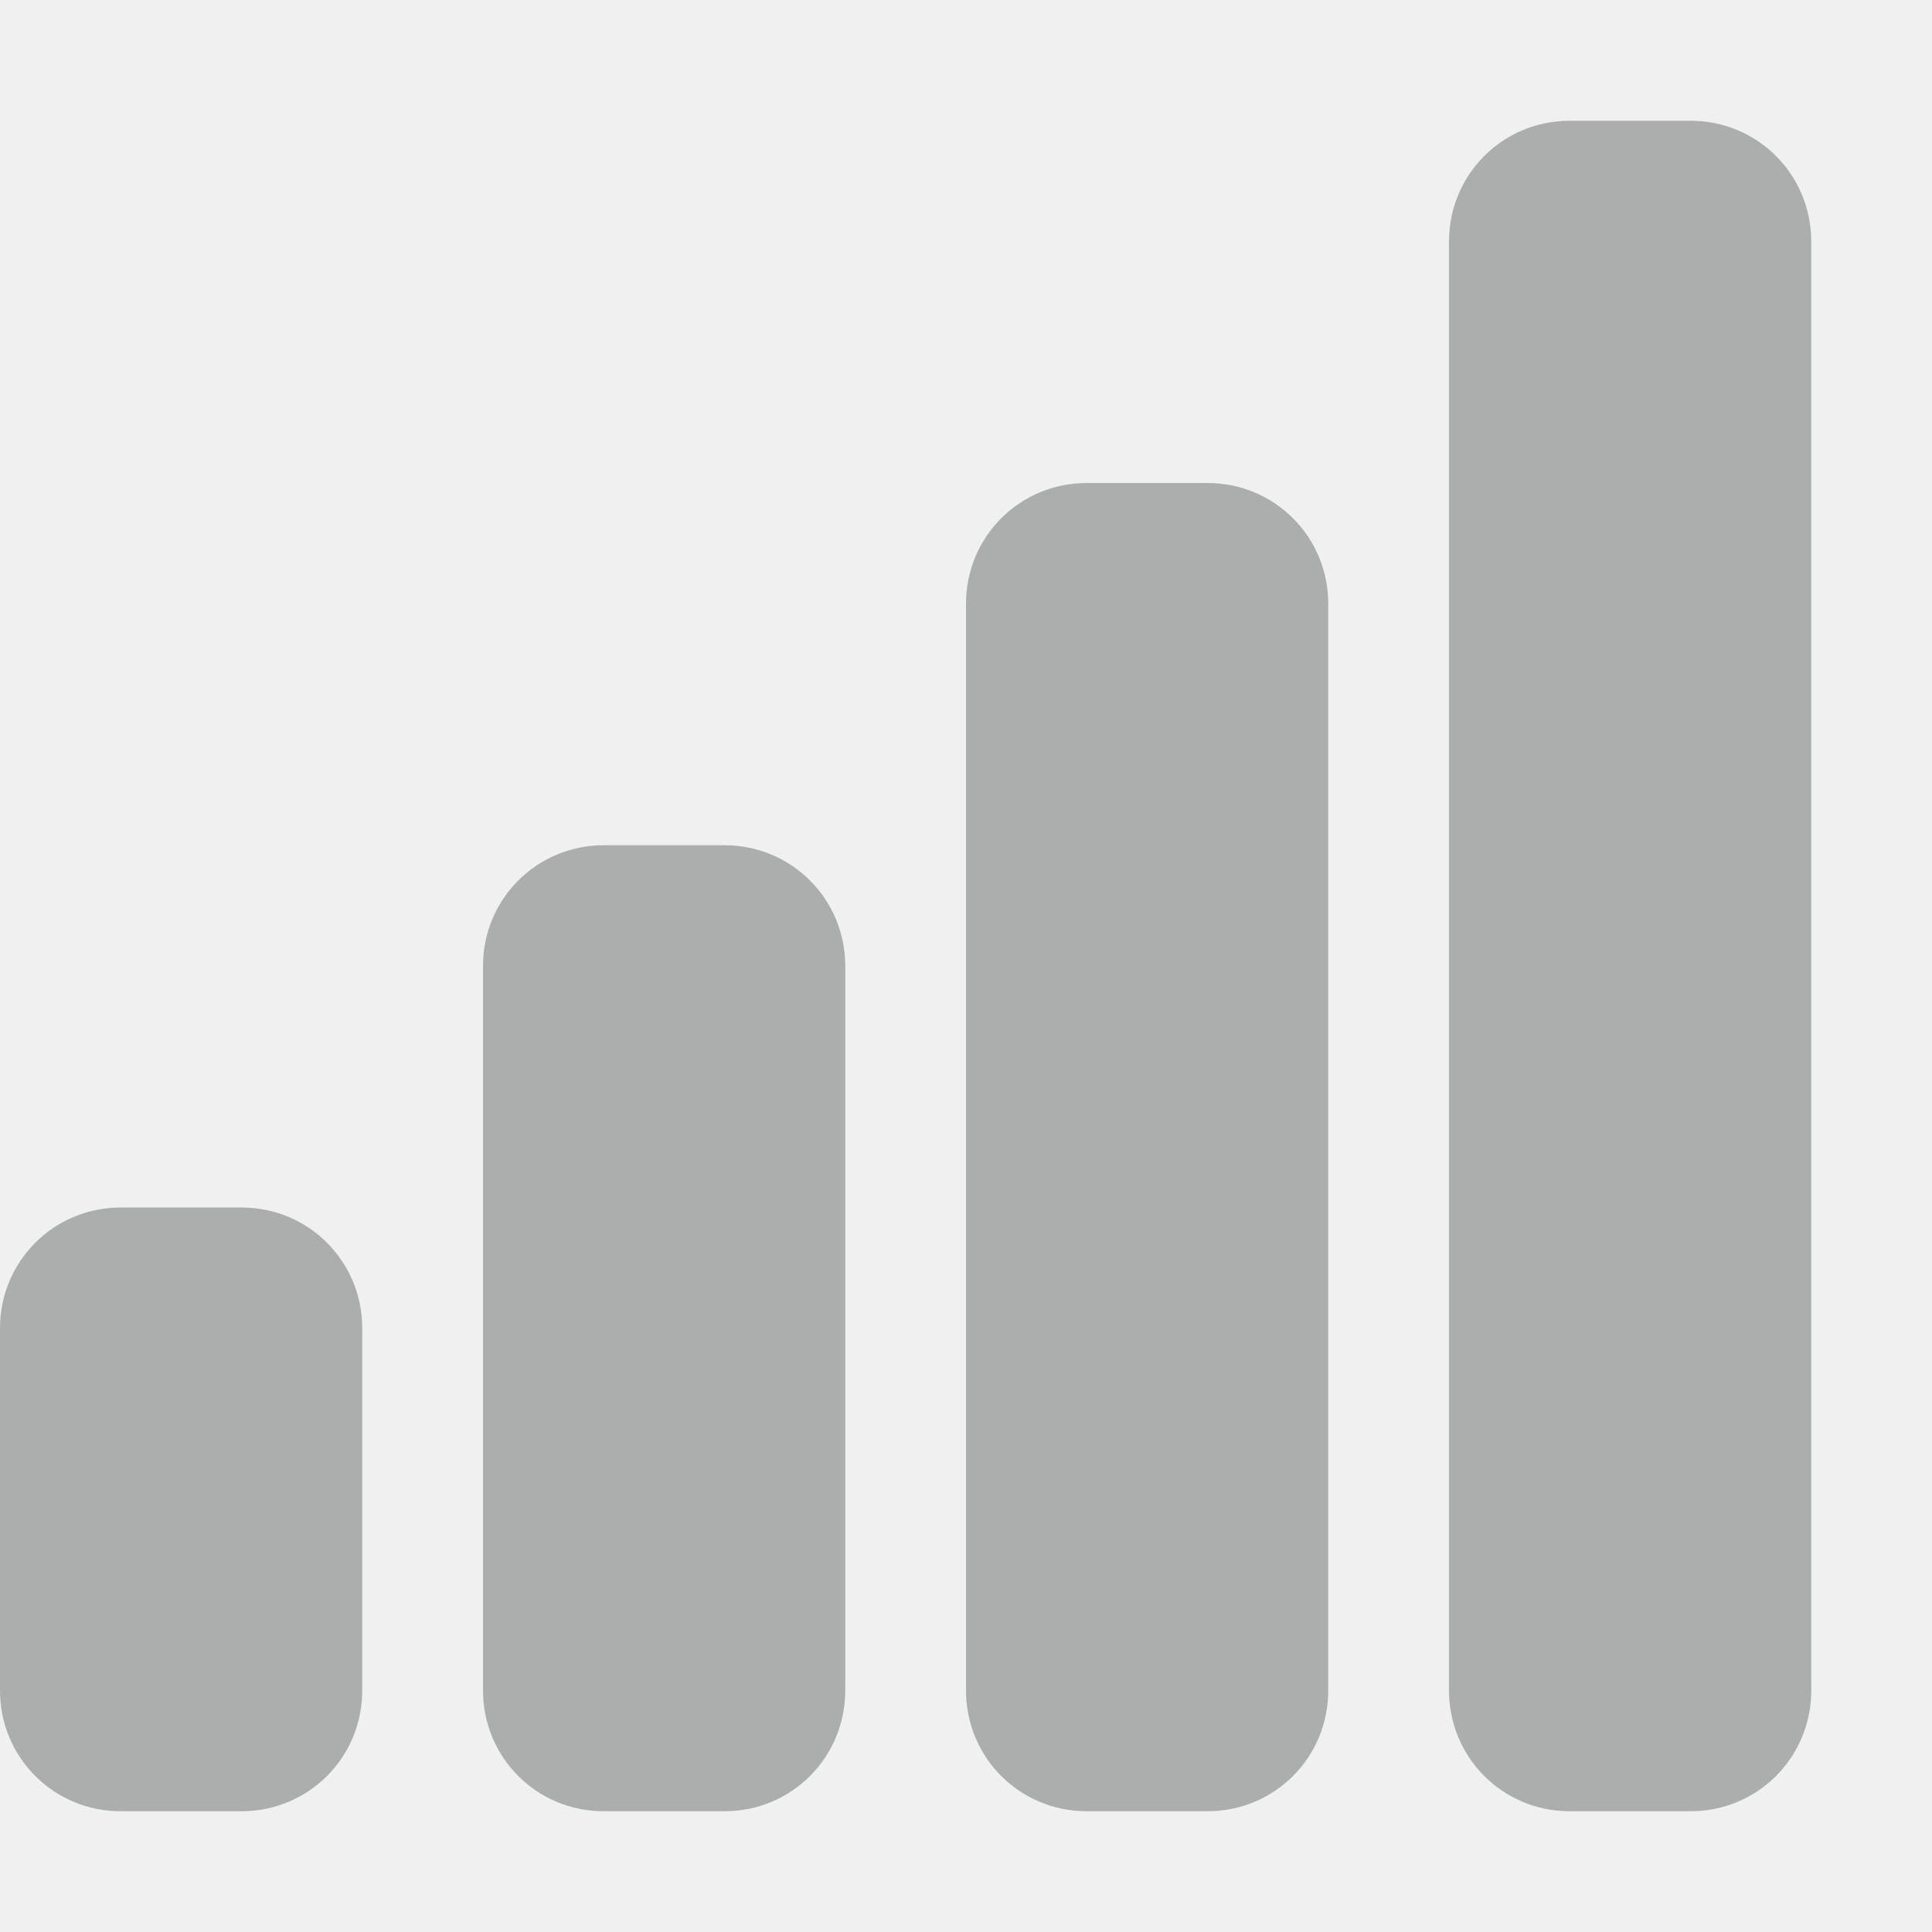
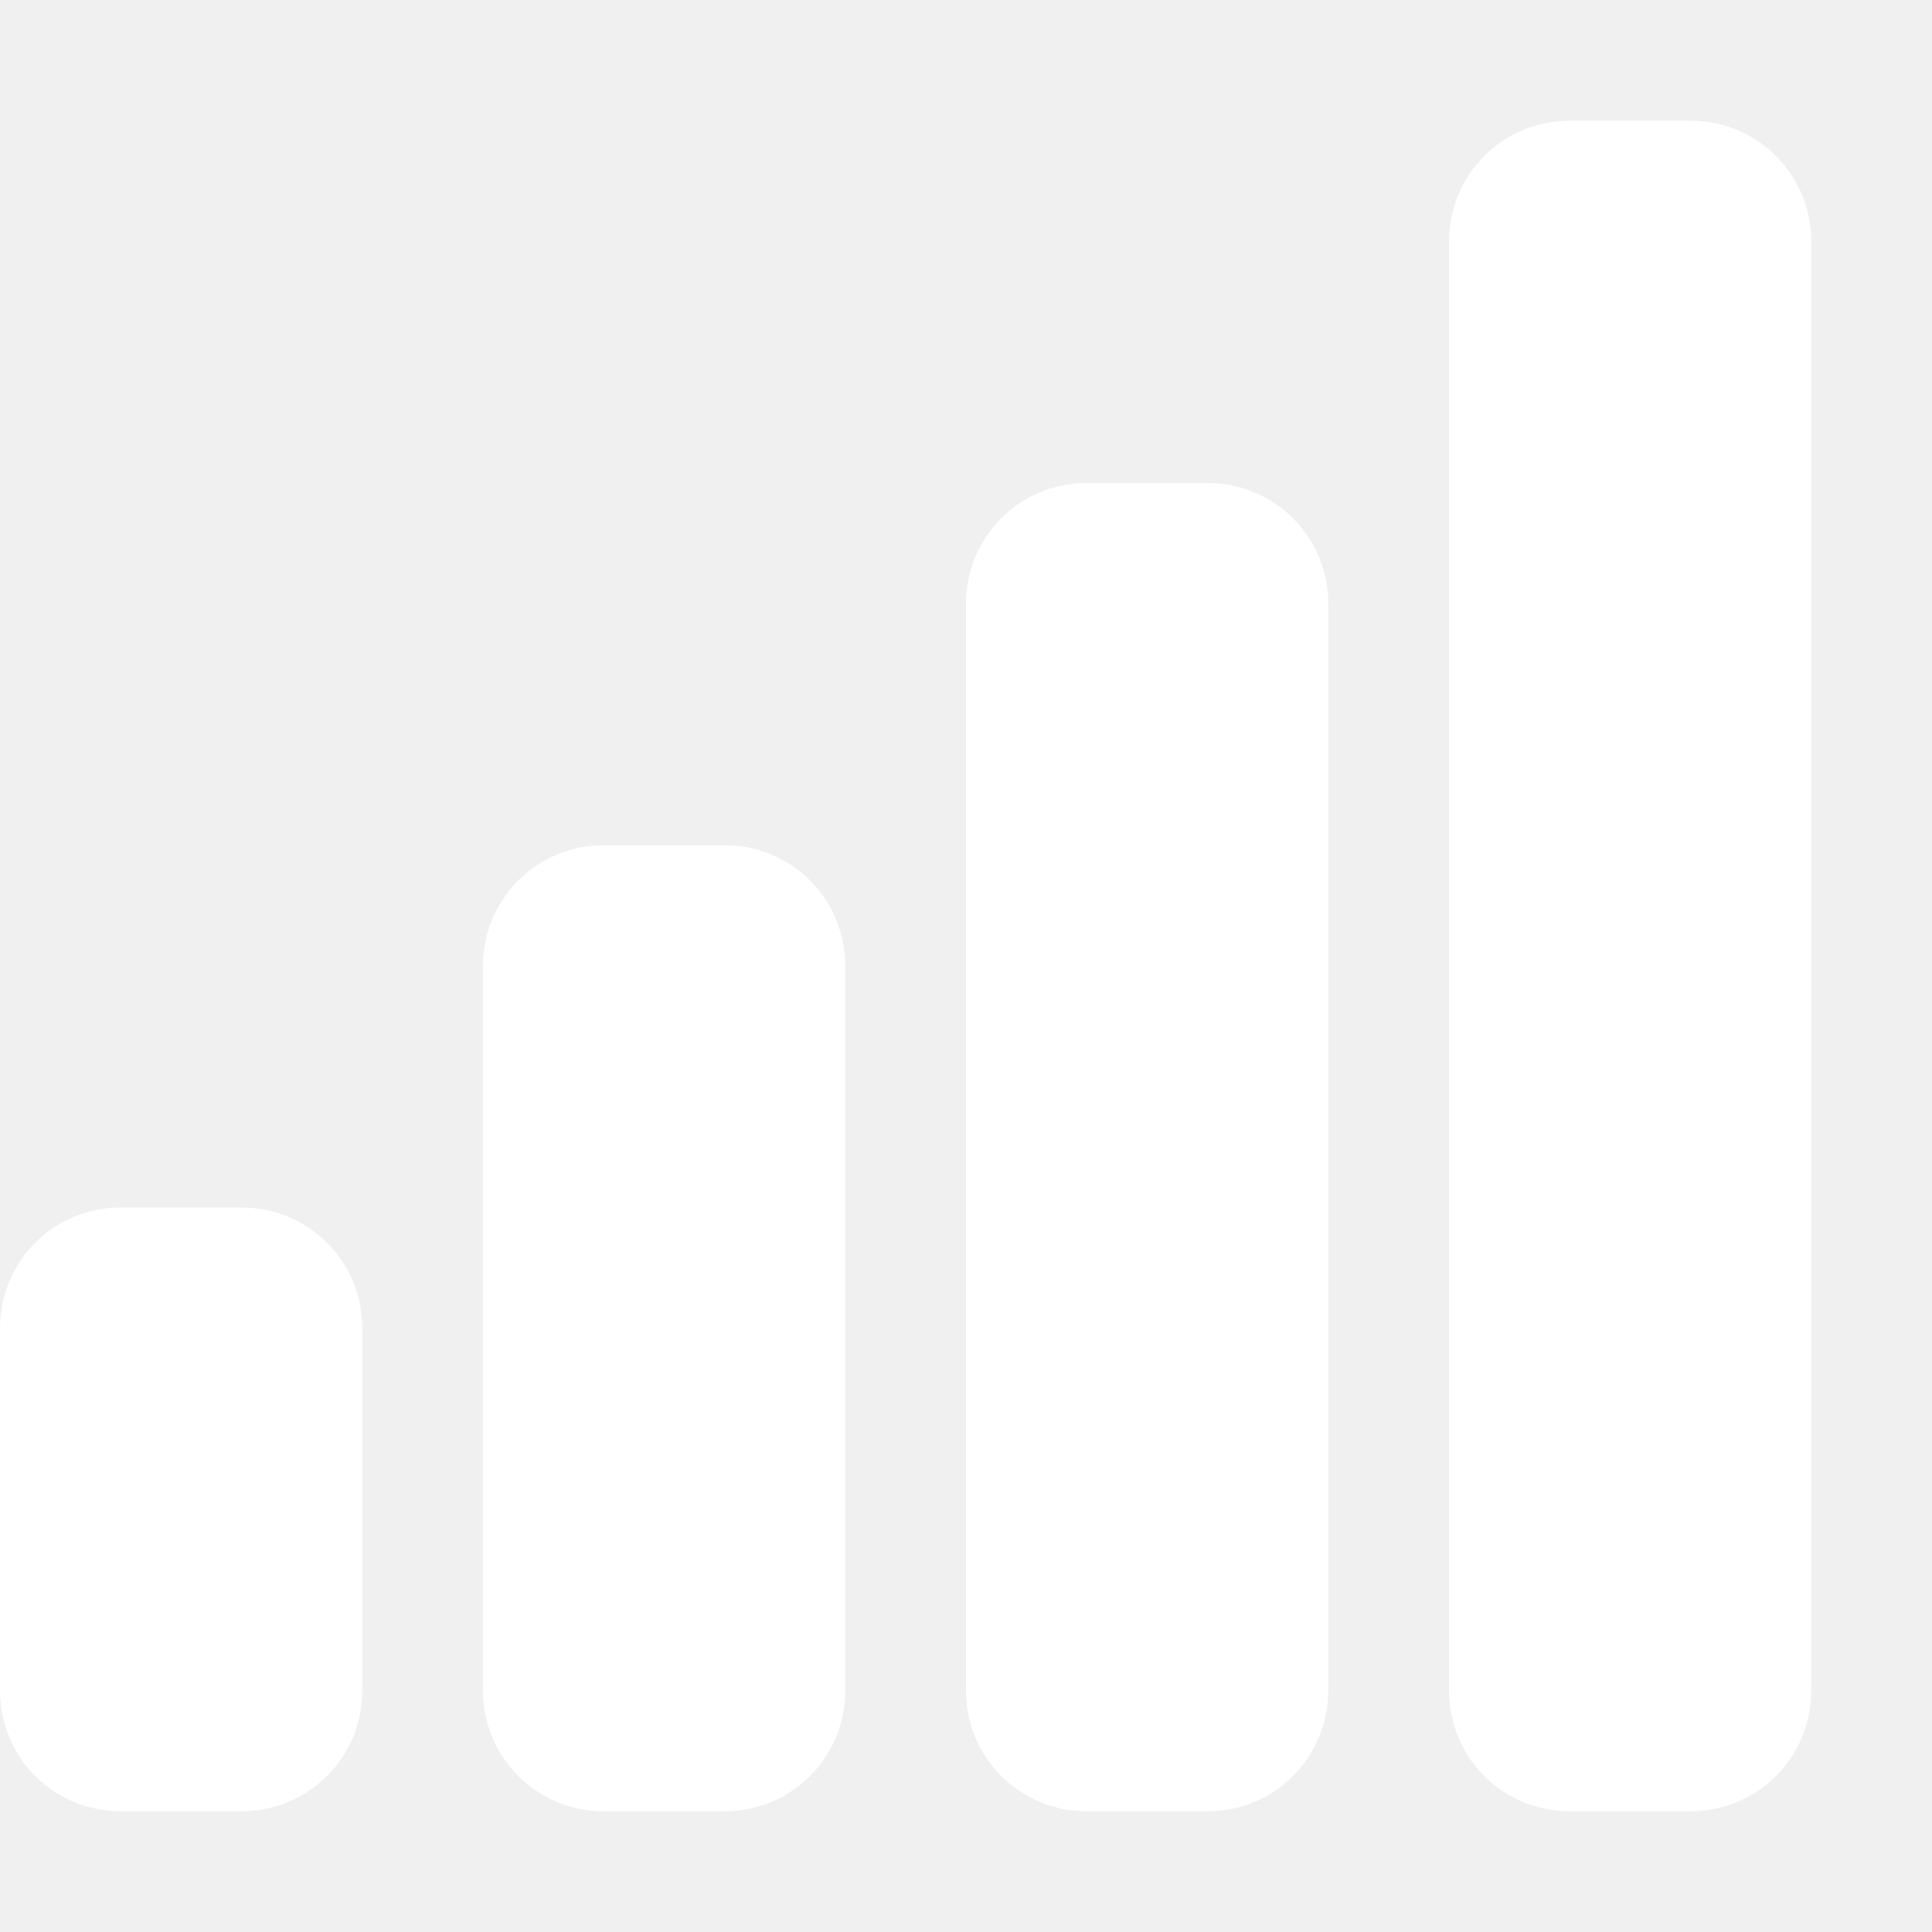
<svg xmlns="http://www.w3.org/2000/svg" width="64px" height="64px" viewBox="0 0 16 16" fill="#000000">
  <g id="SVGRepo_bgCarrier" stroke-width="0" />
  <g id="SVGRepo_tracerCarrier" stroke-linecap="round" stroke-linejoin="round" />
  <g id="SVGRepo_iconCarrier">
-     <path d="m 13 1 c -0.555 0 -1 0.445 -1 1 v 12 c 0 0.555 0.445 1 1 1 h 1 c 0.555 0 1 -0.445 1 -1 v -12 c 0 -0.555 -0.445 -1 -1 -1 z m -4 3 c -0.555 0 -1 0.445 -1 1 v 9 c 0 0.555 0.445 1 1 1 h 1 c 0.555 0 1 -0.445 1 -1 v -9 c 0 -0.555 -0.445 -1 -1 -1 z m -4 3 c -0.555 0 -1 0.445 -1 1 v 6 c 0 0.555 0.445 1 1 1 h 1 c 0.555 0 1 -0.445 1 -1 v -6 c 0 -0.555 -0.445 -1 -1 -1 z m -4 3 c -0.555 0 -1 0.445 -1 1 v 3 c 0 0.555 0.445 1 1 1 h 1 c 0.555 0 1 -0.445 1 -1 v -3 c 0 -0.555 -0.445 -1 -1 -1 z m 0 0" fill="#2e3434" fill-opacity="0.349" />
+     <path d="m 13 1 c -0.555 0 -1 0.445 -1 1 v 12 c 0 0.555 0.445 1 1 1 h 1 c 0.555 0 1 -0.445 1 -1 v -12 c 0 -0.555 -0.445 -1 -1 -1 z m -4 3 c -0.555 0 -1 0.445 -1 1 v 9 c 0 0.555 0.445 1 1 1 h 1 c 0.555 0 1 -0.445 1 -1 v -9 c 0 -0.555 -0.445 -1 -1 -1 z m -4 3 c -0.555 0 -1 0.445 -1 1 v 6 c 0 0.555 0.445 1 1 1 h 1 c 0.555 0 1 -0.445 1 -1 v -6 c 0 -0.555 -0.445 -1 -1 -1 z m -4 3 c -0.555 0 -1 0.445 -1 1 v 3 c 0 0.555 0.445 1 1 1 h 1 c 0.555 0 1 -0.445 1 -1 v -3 c 0 -0.555 -0.445 -1 -1 -1 z m 0 0" fill="#ffffff" />
  </g>
</svg>
